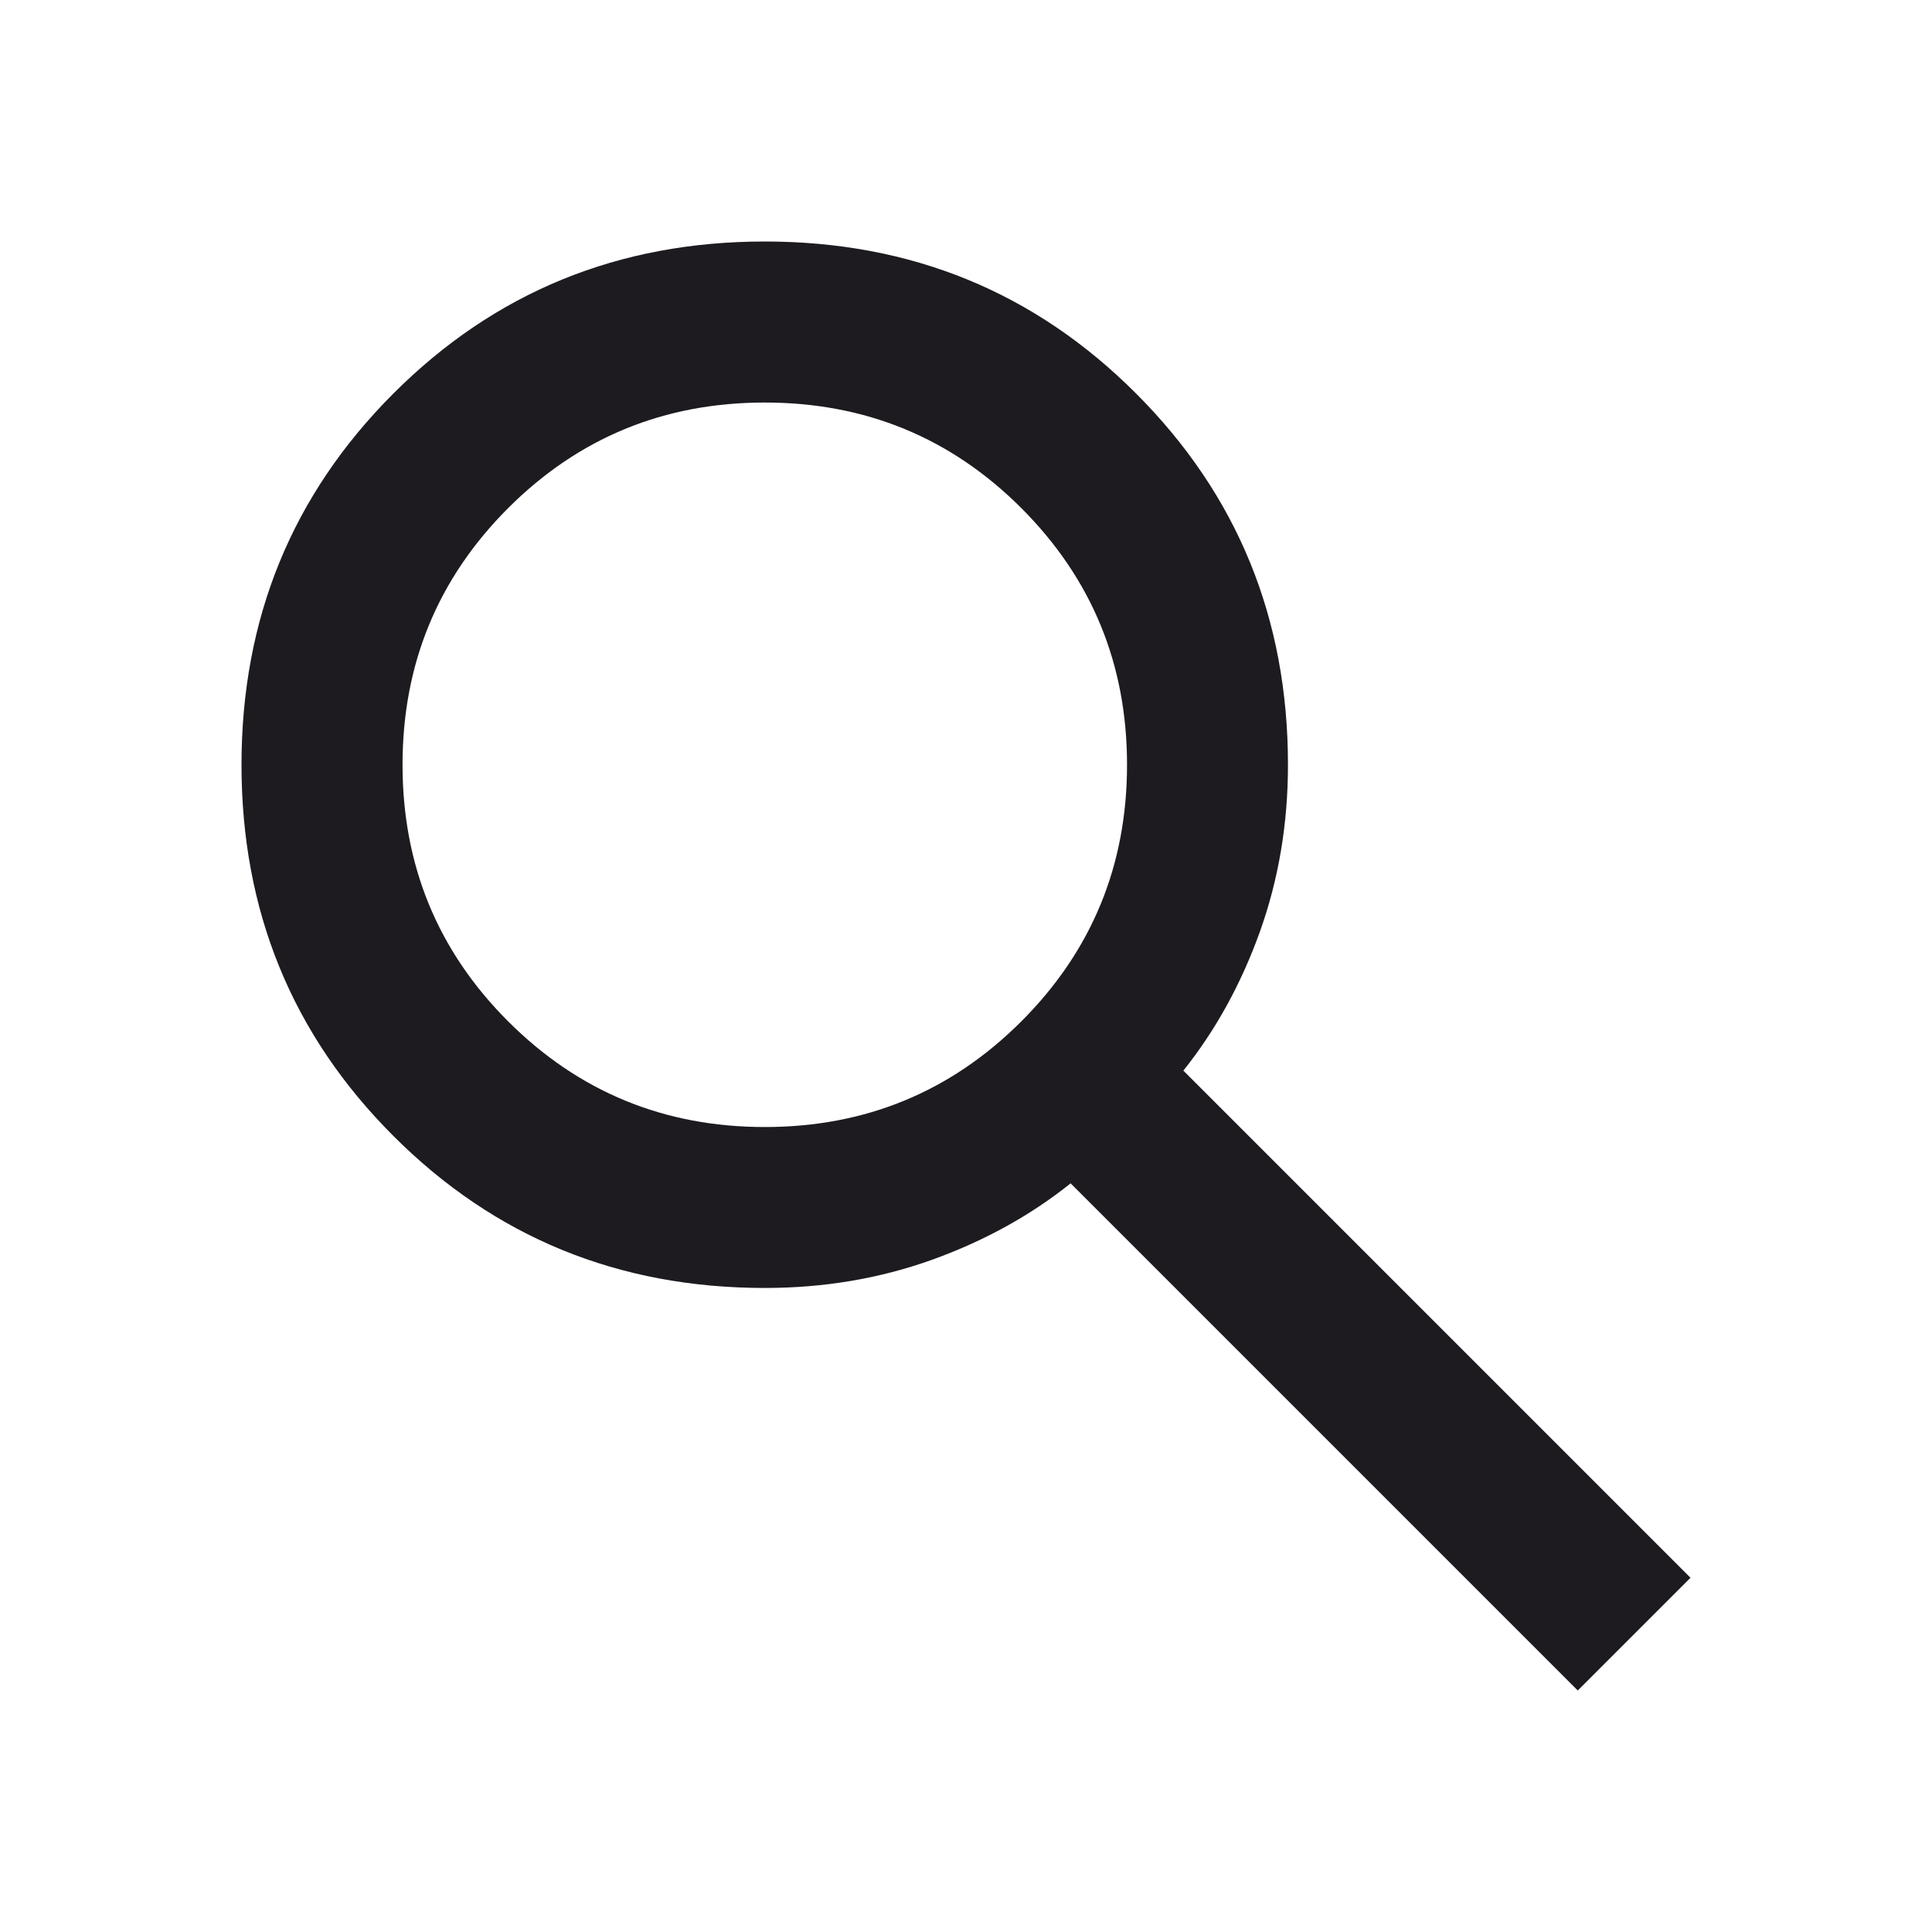
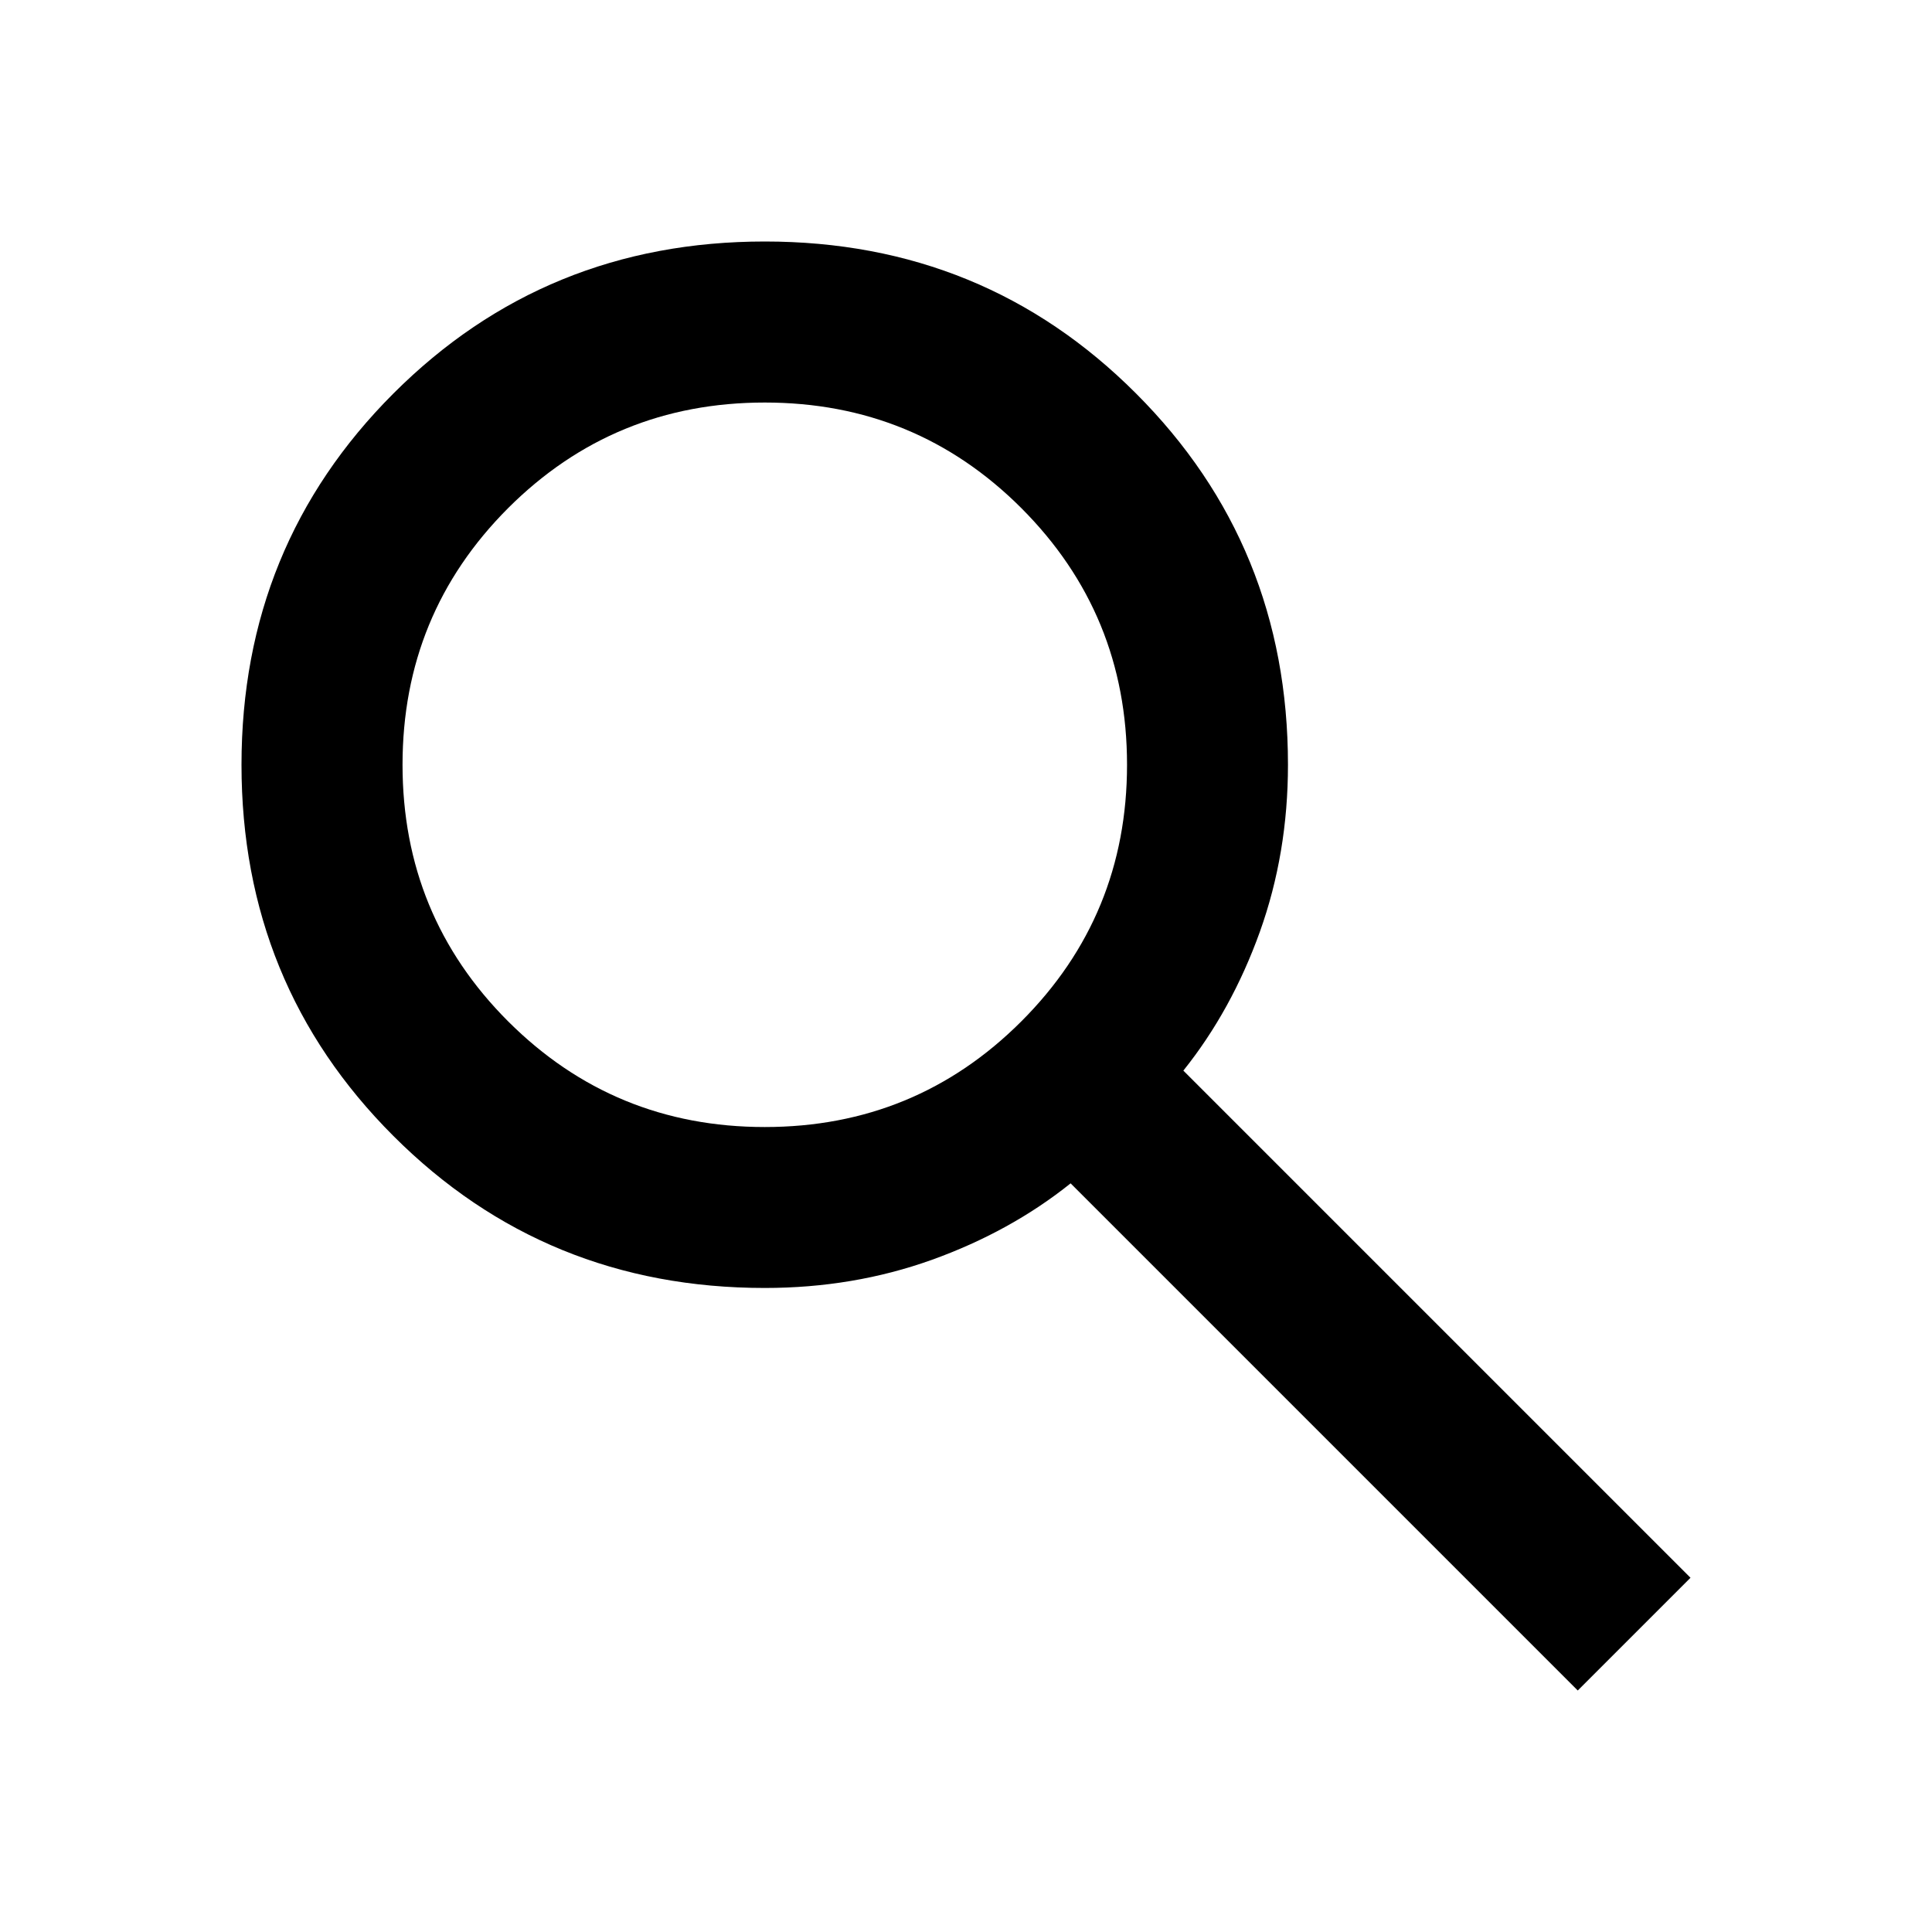
<svg xmlns="http://www.w3.org/2000/svg" width="20" height="20" viewBox="0 0 20 20" fill="none">
-   <path d="M16.333 17.5L11.083 12.25C10.667 12.583 10.188 12.847 9.646 13.042C9.104 13.236 8.528 13.333 7.917 13.333C6.403 13.333 5.122 12.809 4.073 11.76C3.024 10.712 2.5 9.431 2.5 7.917C2.5 6.403 3.024 5.122 4.073 4.073C5.122 3.024 6.403 2.5 7.917 2.5C9.431 2.5 10.712 3.024 11.76 4.073C12.809 5.122 13.333 6.403 13.333 7.917C13.333 8.528 13.236 9.104 13.042 9.646C12.847 10.188 12.583 10.667 12.25 11.083L17.5 16.333L16.333 17.5ZM7.917 11.667C8.958 11.667 9.844 11.302 10.573 10.573C11.302 9.844 11.667 8.958 11.667 7.917C11.667 6.875 11.302 5.99 10.573 5.26C9.844 4.531 8.958 4.167 7.917 4.167C6.875 4.167 5.99 4.531 5.26 5.26C4.531 5.99 4.167 6.875 4.167 7.917C4.167 8.958 4.531 9.844 5.26 10.573C5.99 11.302 6.875 11.667 7.917 11.667Z" fill="#1D1B20" />
+   <path d="M16.333 17.5L11.083 12.25C10.667 12.583 10.188 12.847 9.646 13.042C9.104 13.236 8.528 13.333 7.917 13.333C6.403 13.333 5.122 12.809 4.073 11.76C3.024 10.712 2.5 9.431 2.5 7.917C2.5 6.403 3.024 5.122 4.073 4.073C5.122 3.024 6.403 2.5 7.917 2.5C9.431 2.5 10.712 3.024 11.76 4.073C12.809 5.122 13.333 6.403 13.333 7.917C13.333 8.528 13.236 9.104 13.042 9.646C12.847 10.188 12.583 10.667 12.25 11.083L17.5 16.333L16.333 17.5ZM7.917 11.667C8.958 11.667 9.844 11.302 10.573 10.573C11.302 9.844 11.667 8.958 11.667 7.917C11.667 6.875 11.302 5.99 10.573 5.26C9.844 4.531 8.958 4.167 7.917 4.167C6.875 4.167 5.99 4.531 5.26 5.26C4.531 5.99 4.167 6.875 4.167 7.917C4.167 8.958 4.531 9.844 5.26 10.573C5.99 11.302 6.875 11.667 7.917 11.667Z" fill="currentColor" />
</svg>
